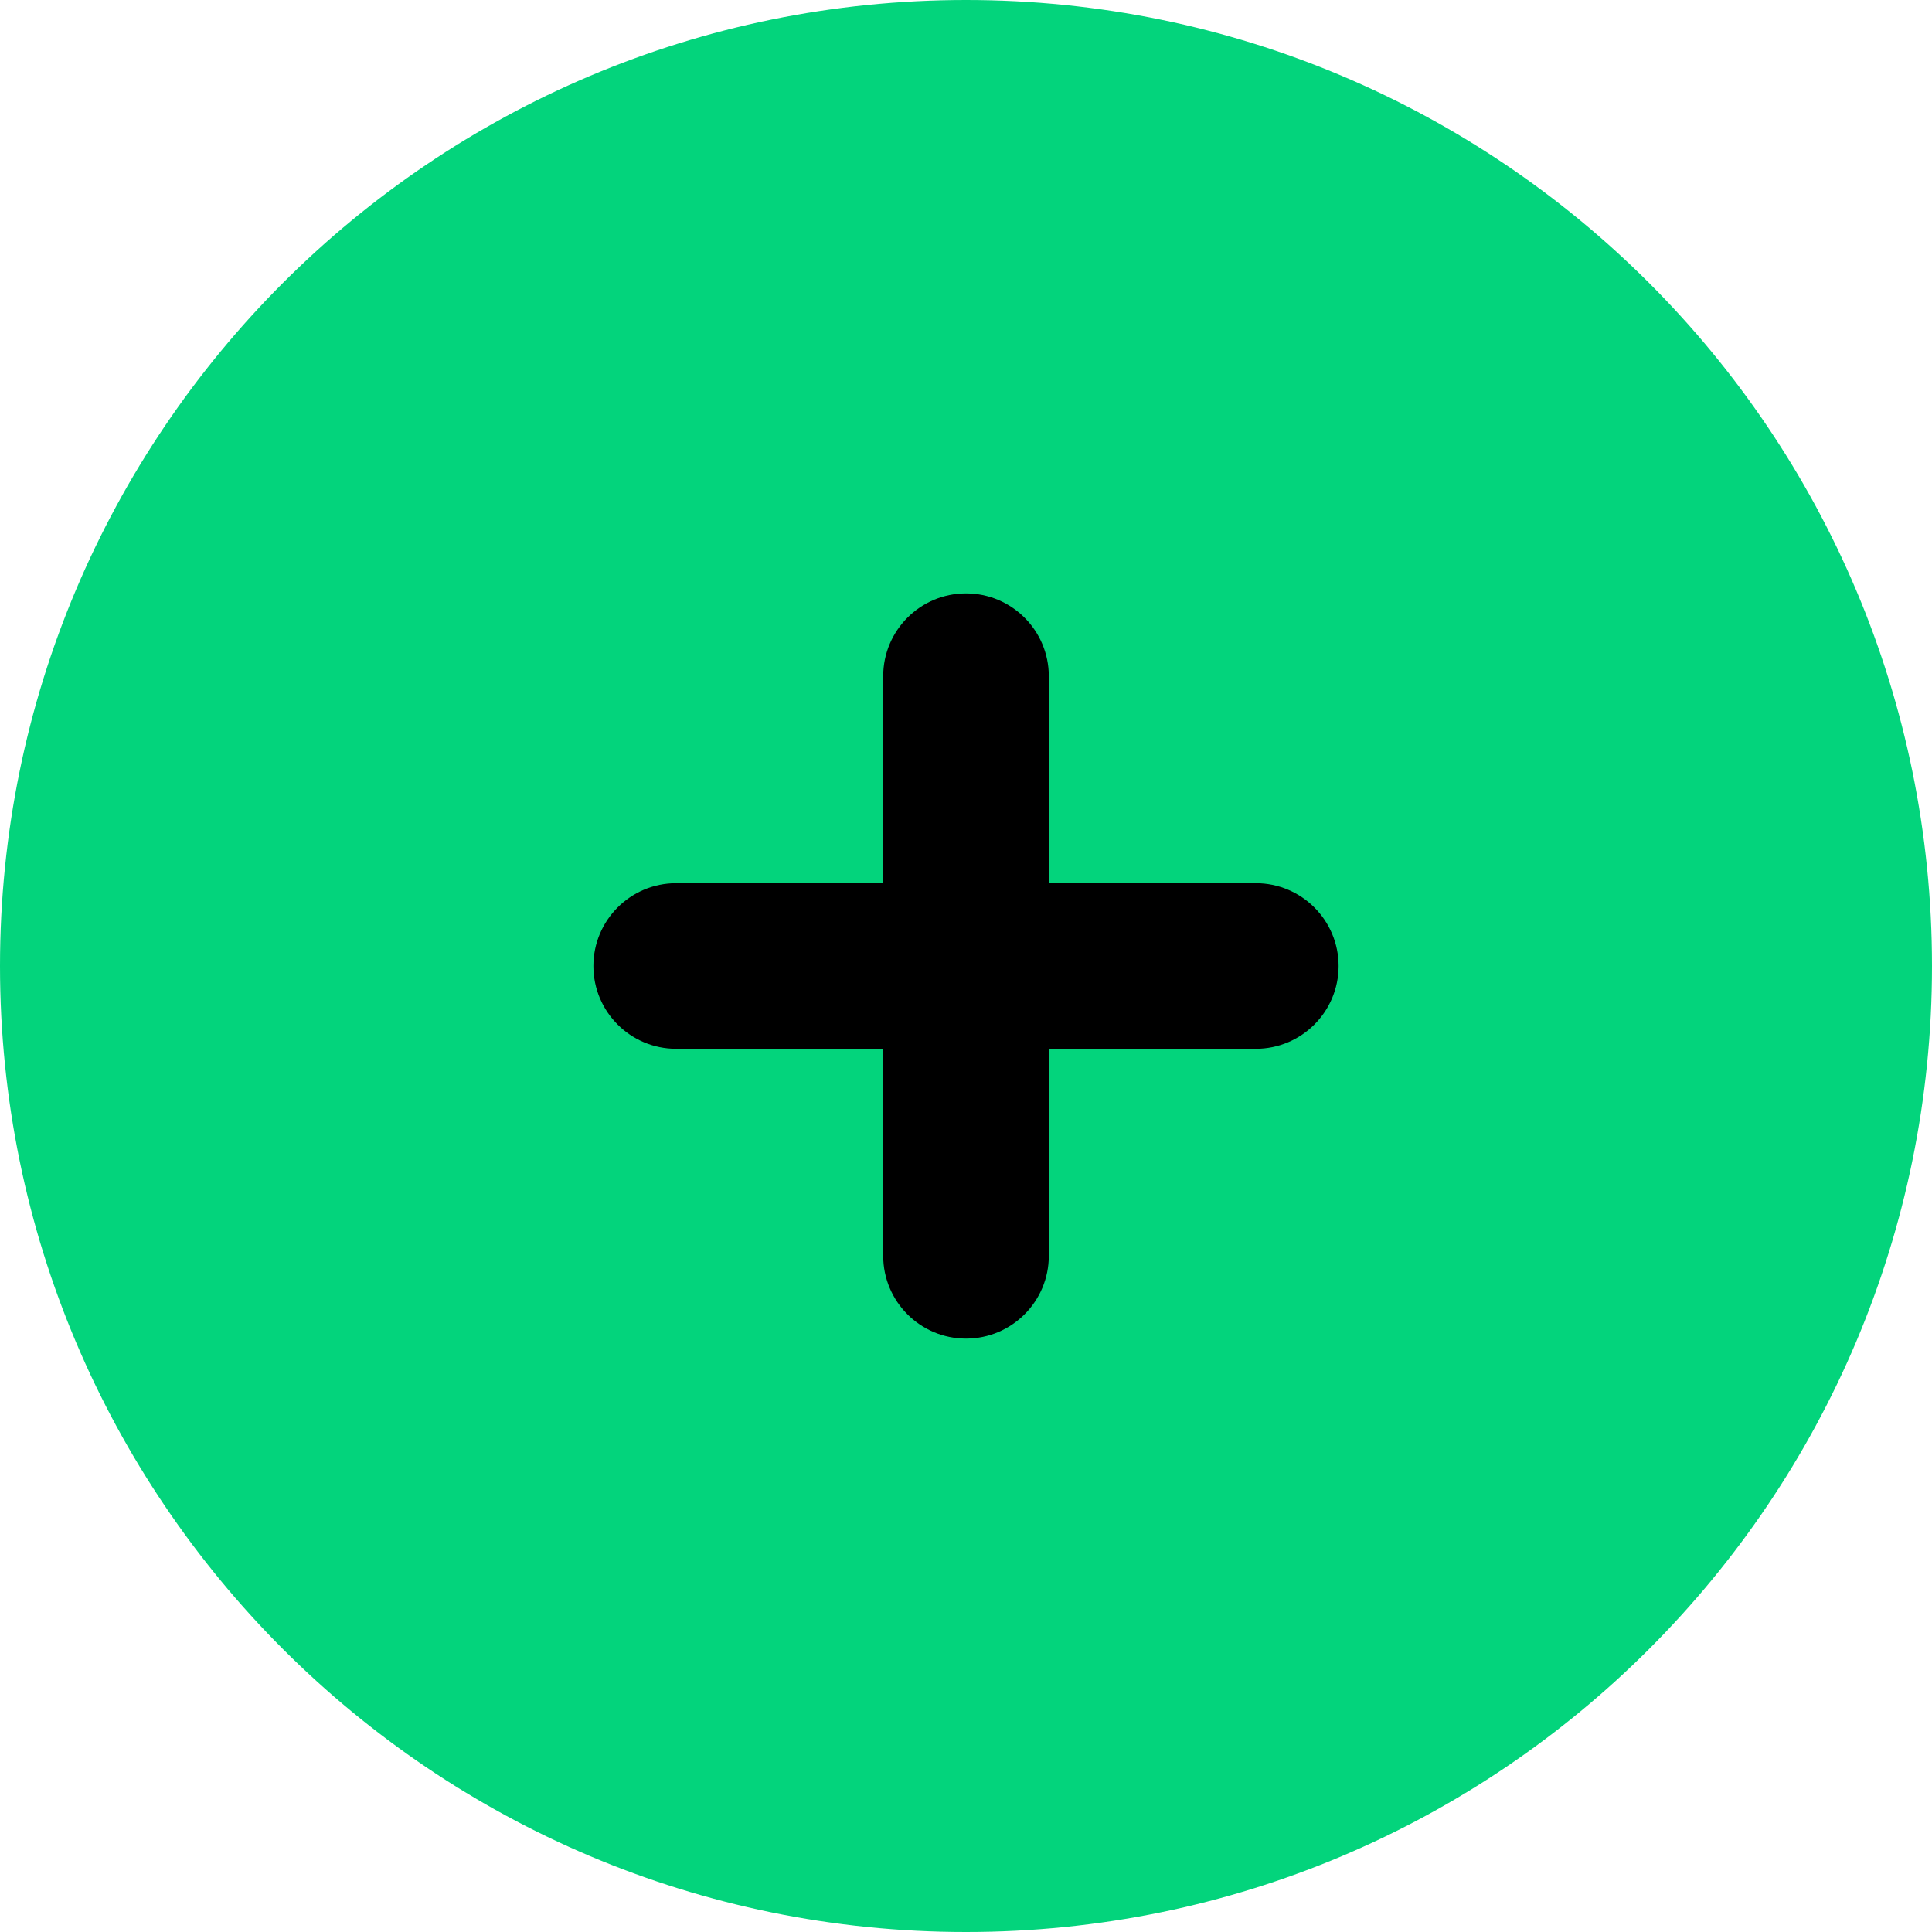
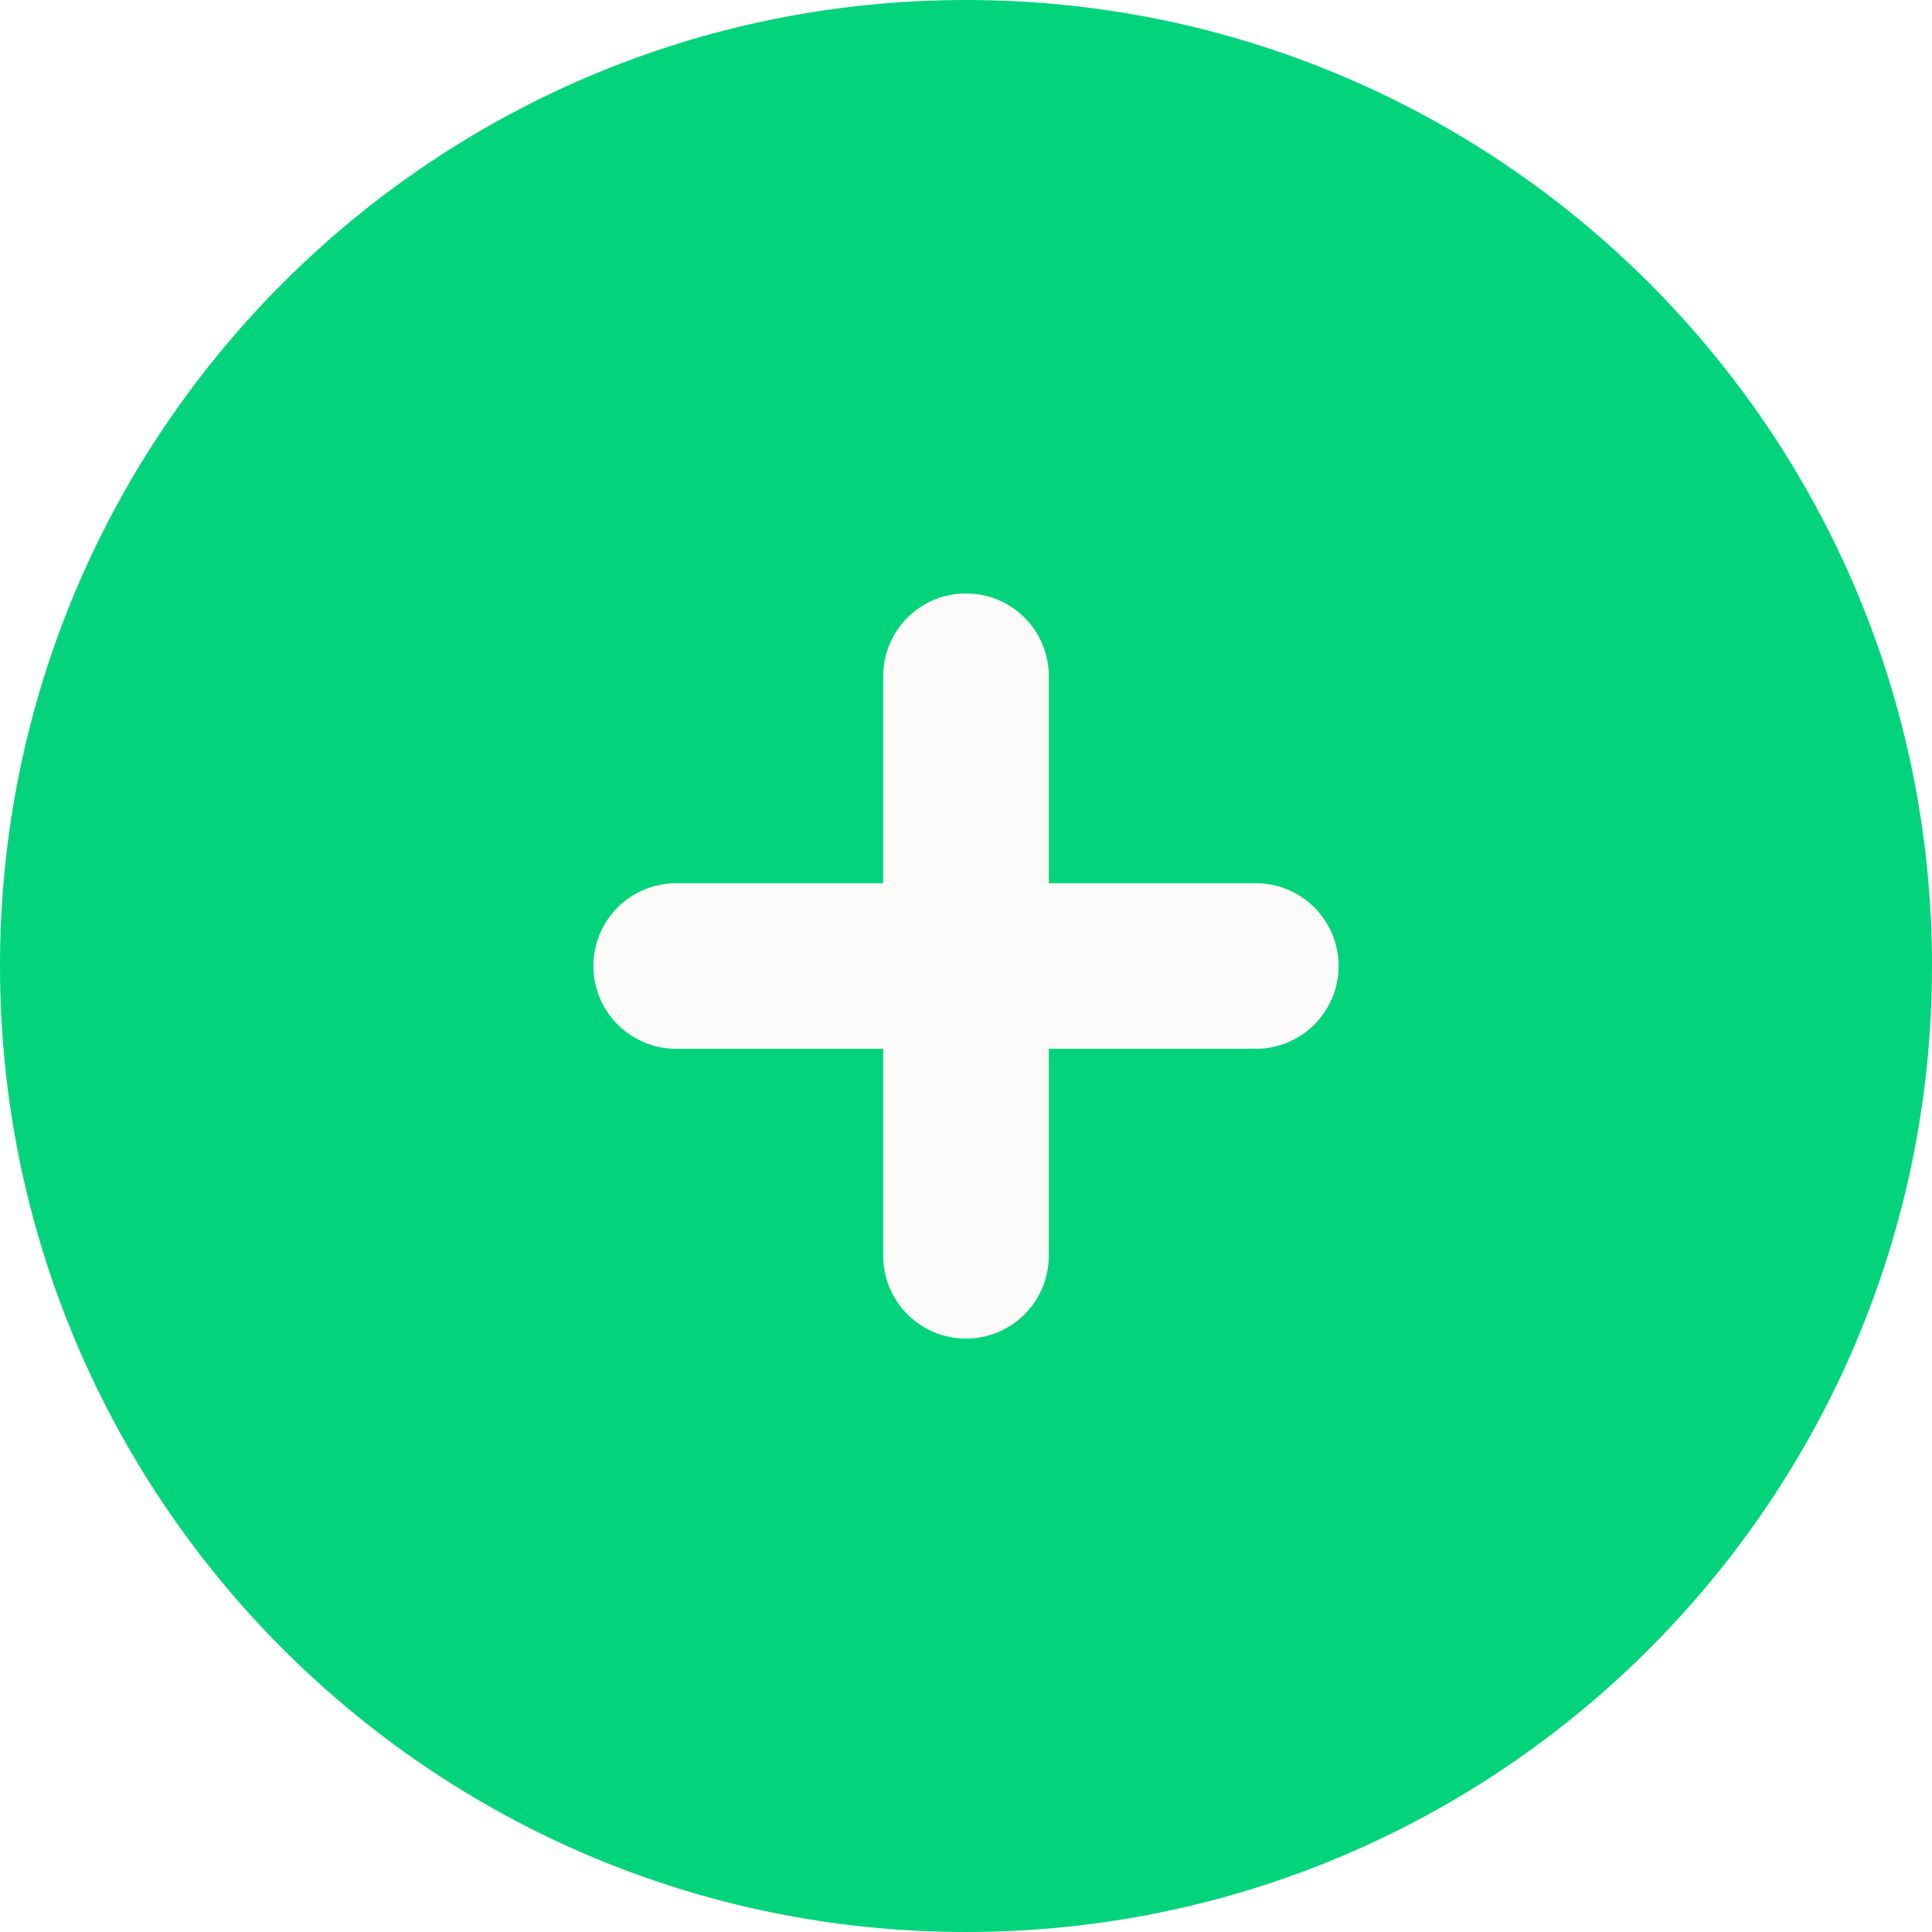
- <svg xmlns="http://www.w3.org/2000/svg" viewBox="0 0 28 28">
-   <path fill="#03d47c" d="M0 14C0 6.268 6.268 0 14 0s14 6.268 14 14-6.268 14-14 14S0 21.732 0 14" />
-   <path d="M15.2 18.2a1.2 1.2 0 1 1-2.4 0v-3h-3a1.2 1.2 0 1 1 0-2.4h3v-3a1.2 1.2 0 1 1 2.4 0v3h3a1.2 1.2 0 1 1 0 2.4h-3z" />
+ <svg xmlns="http://www.w3.org/2000/svg" id="Layer_1" viewBox="0 0 28 28">
+   <defs>
+     <style>.st0{fill:#fcfbf9}.st1{fill:#03d47c}</style>
+   </defs>
+   <path d="M0 14C0 6.268 6.268 0 14 0s14 6.268 14 14-6.268 14-14 14S0 21.732 0 14" class="st1" />
+   <path d="M15.2 18.2a1.2 1.2 0 1 1-2.4 0v-3h-3a1.2 1.2 0 1 1 0-2.4h3v-3a1.2 1.2 0 1 1 2.4 0v3h3a1.2 1.2 0 1 1 0 2.4h-3z" class="st0" />
</svg>
